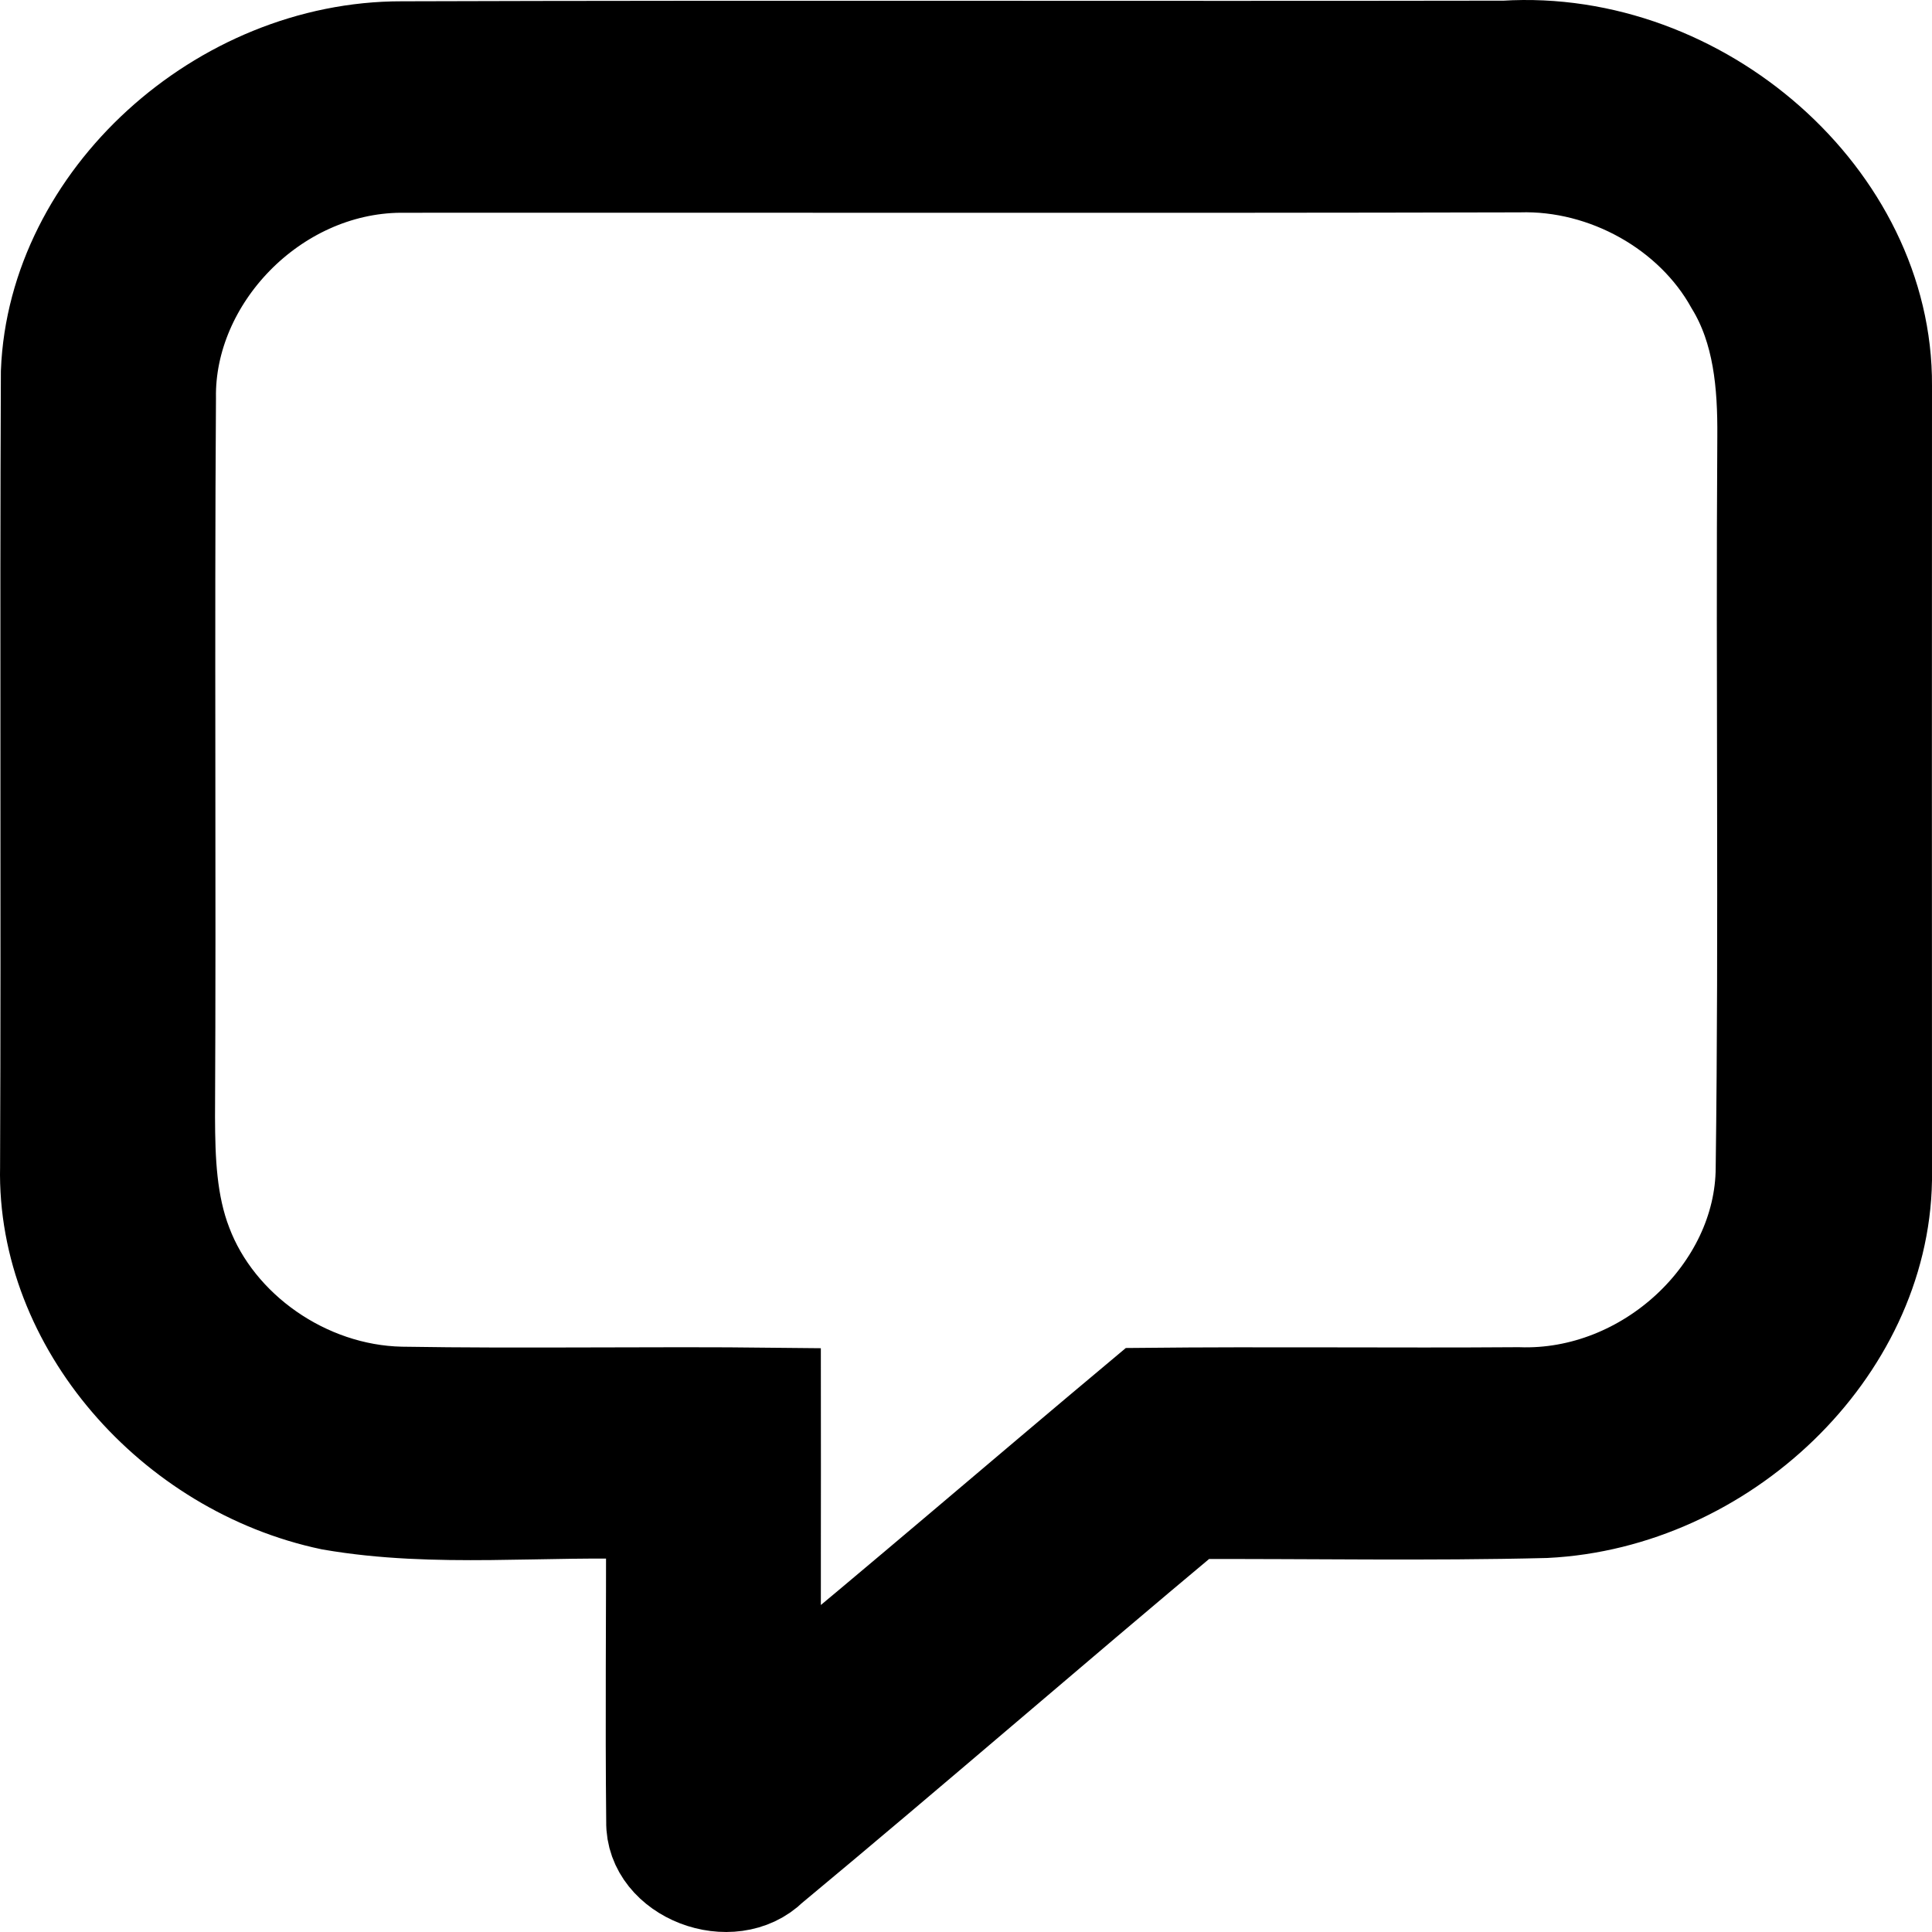
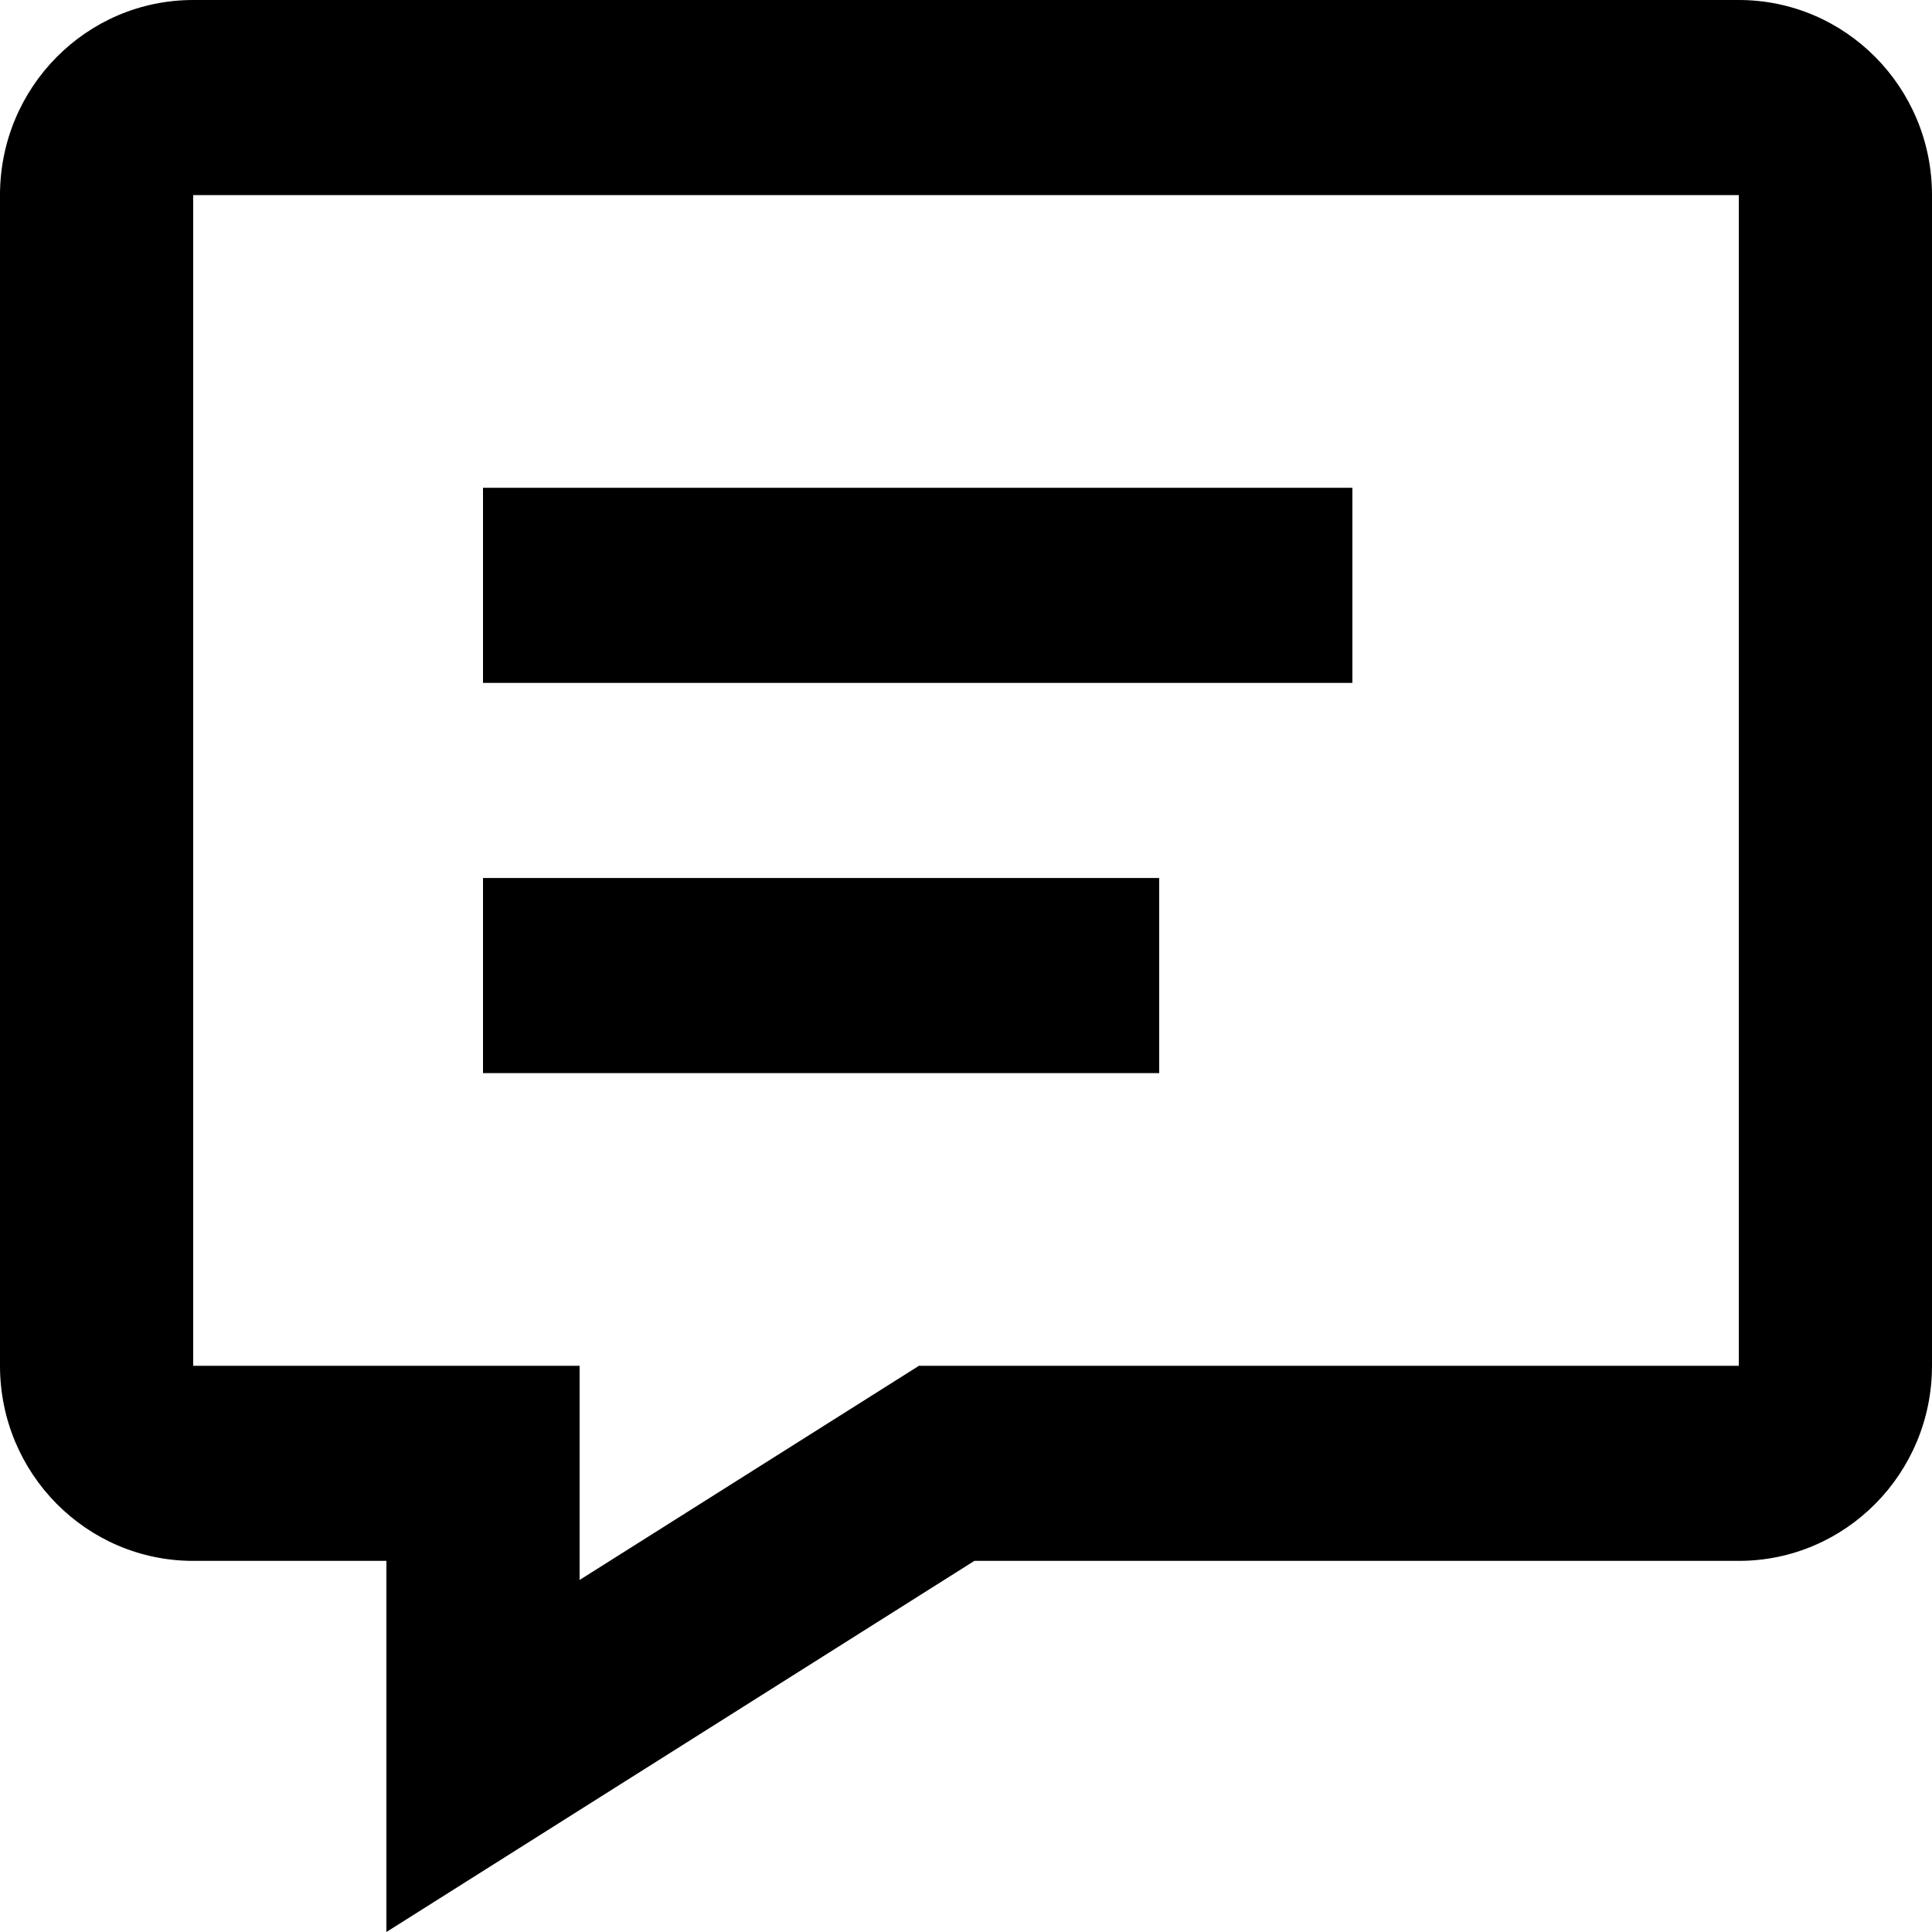
- <svg xmlns="http://www.w3.org/2000/svg" width="382" height="382" viewBox="0 0 382 382" fill="none">
-   <path d="M9.173 73.56C10.504 39.101 43.332 9.206 79.459 9.256C152.139 9.028 224.846 9.256 297.526 9.13C336.446 6.695 373.238 38.923 372.999 76.248C372.972 128.608 372.972 180.969 372.999 233.33C372.414 267.333 340.995 297.304 305.586 299.053C282.335 299.637 259.057 299.18 235.78 299.256C207.953 322.508 180.604 346.267 152.698 369.443C144.717 377.303 128.648 371.218 128.861 360.162C128.648 339.902 128.861 319.617 128.835 299.358C107.685 298.47 86.269 301.133 65.359 297.507C33.728 290.838 8.322 262.033 9.014 230.82C9.227 178.408 8.934 125.971 9.173 73.56ZM33.702 78.758C33.382 126.124 33.755 173.489 33.515 220.88C33.542 229.298 33.835 237.945 36.921 245.932C43.199 262.566 60.624 274.864 79.246 275.269C103.934 275.675 128.622 275.193 153.31 275.472C153.336 295.808 153.256 316.144 153.336 336.479C177.758 316.397 201.674 295.783 225.91 275.498C250.651 275.244 275.418 275.548 300.159 275.371C325.486 276.284 348.125 255.01 348.231 230.946C348.87 182.744 348.231 134.516 348.551 86.314C348.63 76.096 347.752 65.421 342.246 56.419C334.265 42.017 317.425 32.483 300.292 32.99C226.575 33.167 152.831 33.015 79.087 33.066C54.186 33.319 33.329 55.329 33.702 78.758Z" fill="black" stroke="black" stroke-width="18" />
+ <svg xmlns="http://www.w3.org/2000/svg" width="375" height="375" viewBox="0 0 375 375" fill="none">
+   <path fill-rule="evenodd" clip-rule="evenodd" d="M189.127 302.965L75 375V302.965H37.5C16.789 302.965 0 286.01 0 265.095V37.871C0 16.955 16.789 0 37.5 0H337.5C358.211 0 375 16.955 375 37.871V265.095C375 286.01 358.211 302.965 337.5 302.965H189.127ZM112.5 306.672L178.373 265.095H337.5V37.871H37.5V265.095H112.5V306.672ZM93.75 208.289V170.418H225V208.289H93.75ZM93.75 132.547V94.677H262.5V132.547H93.75Z" fill="black" />
</svg>
